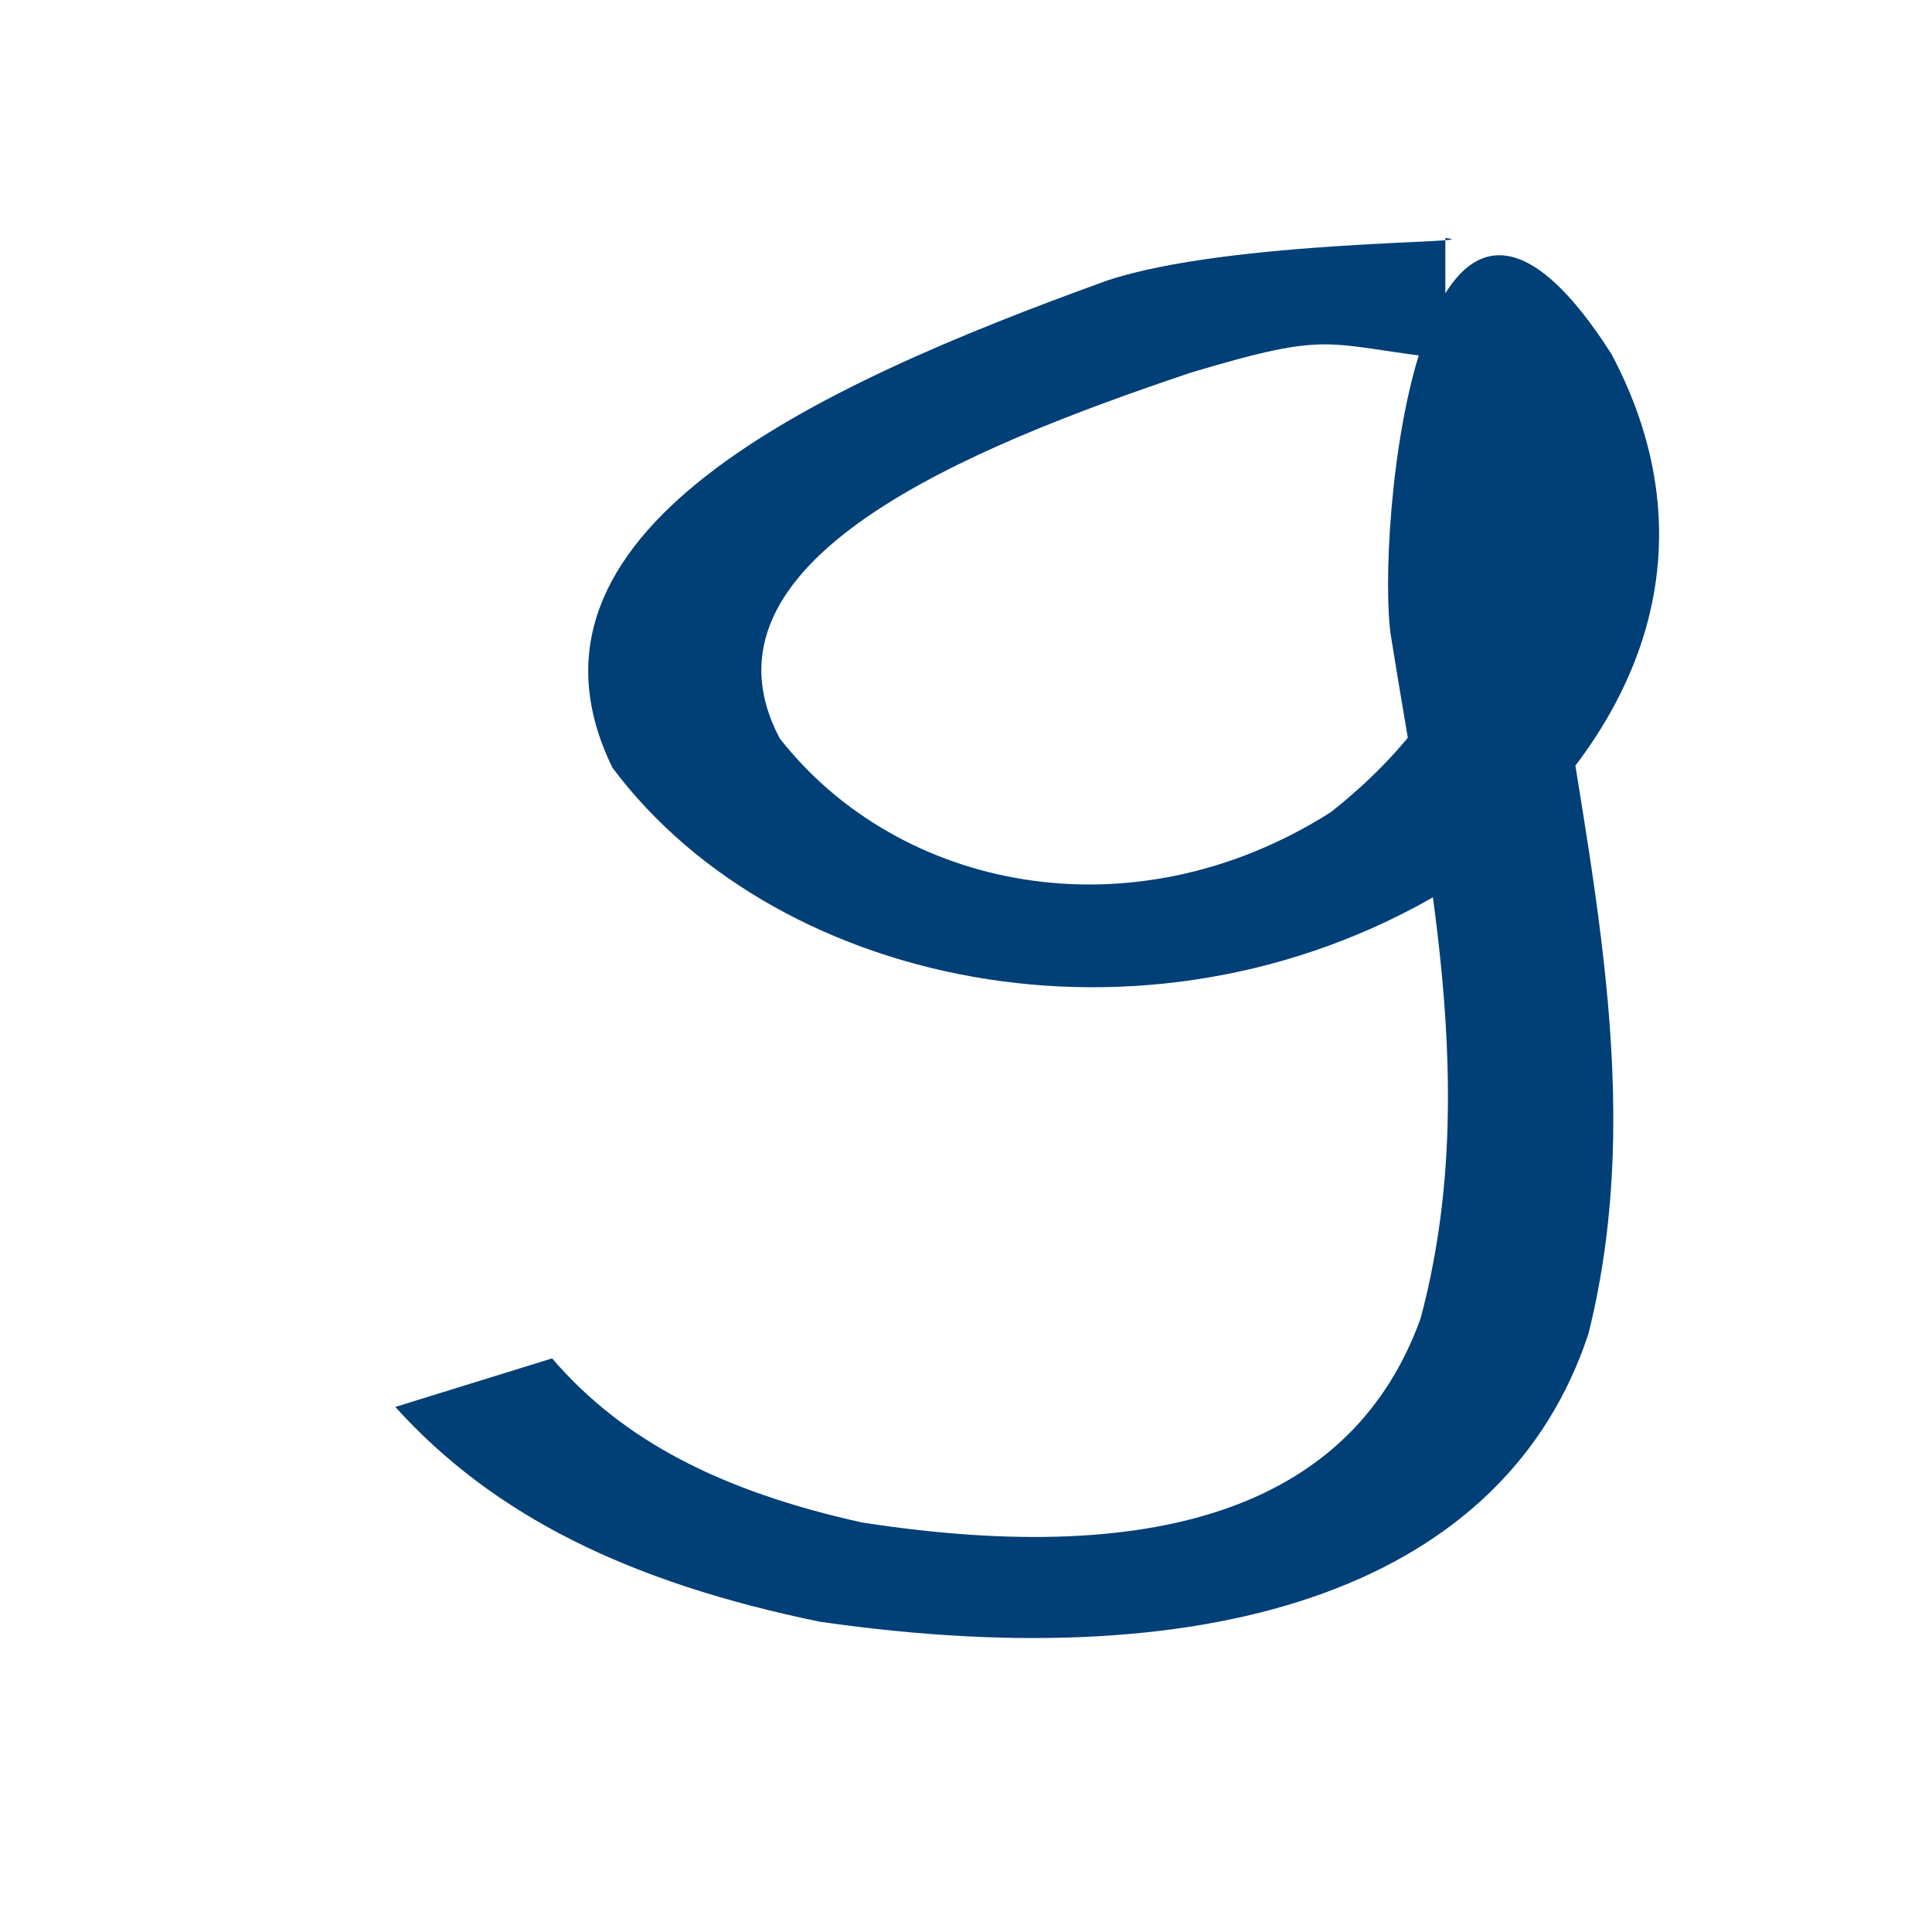
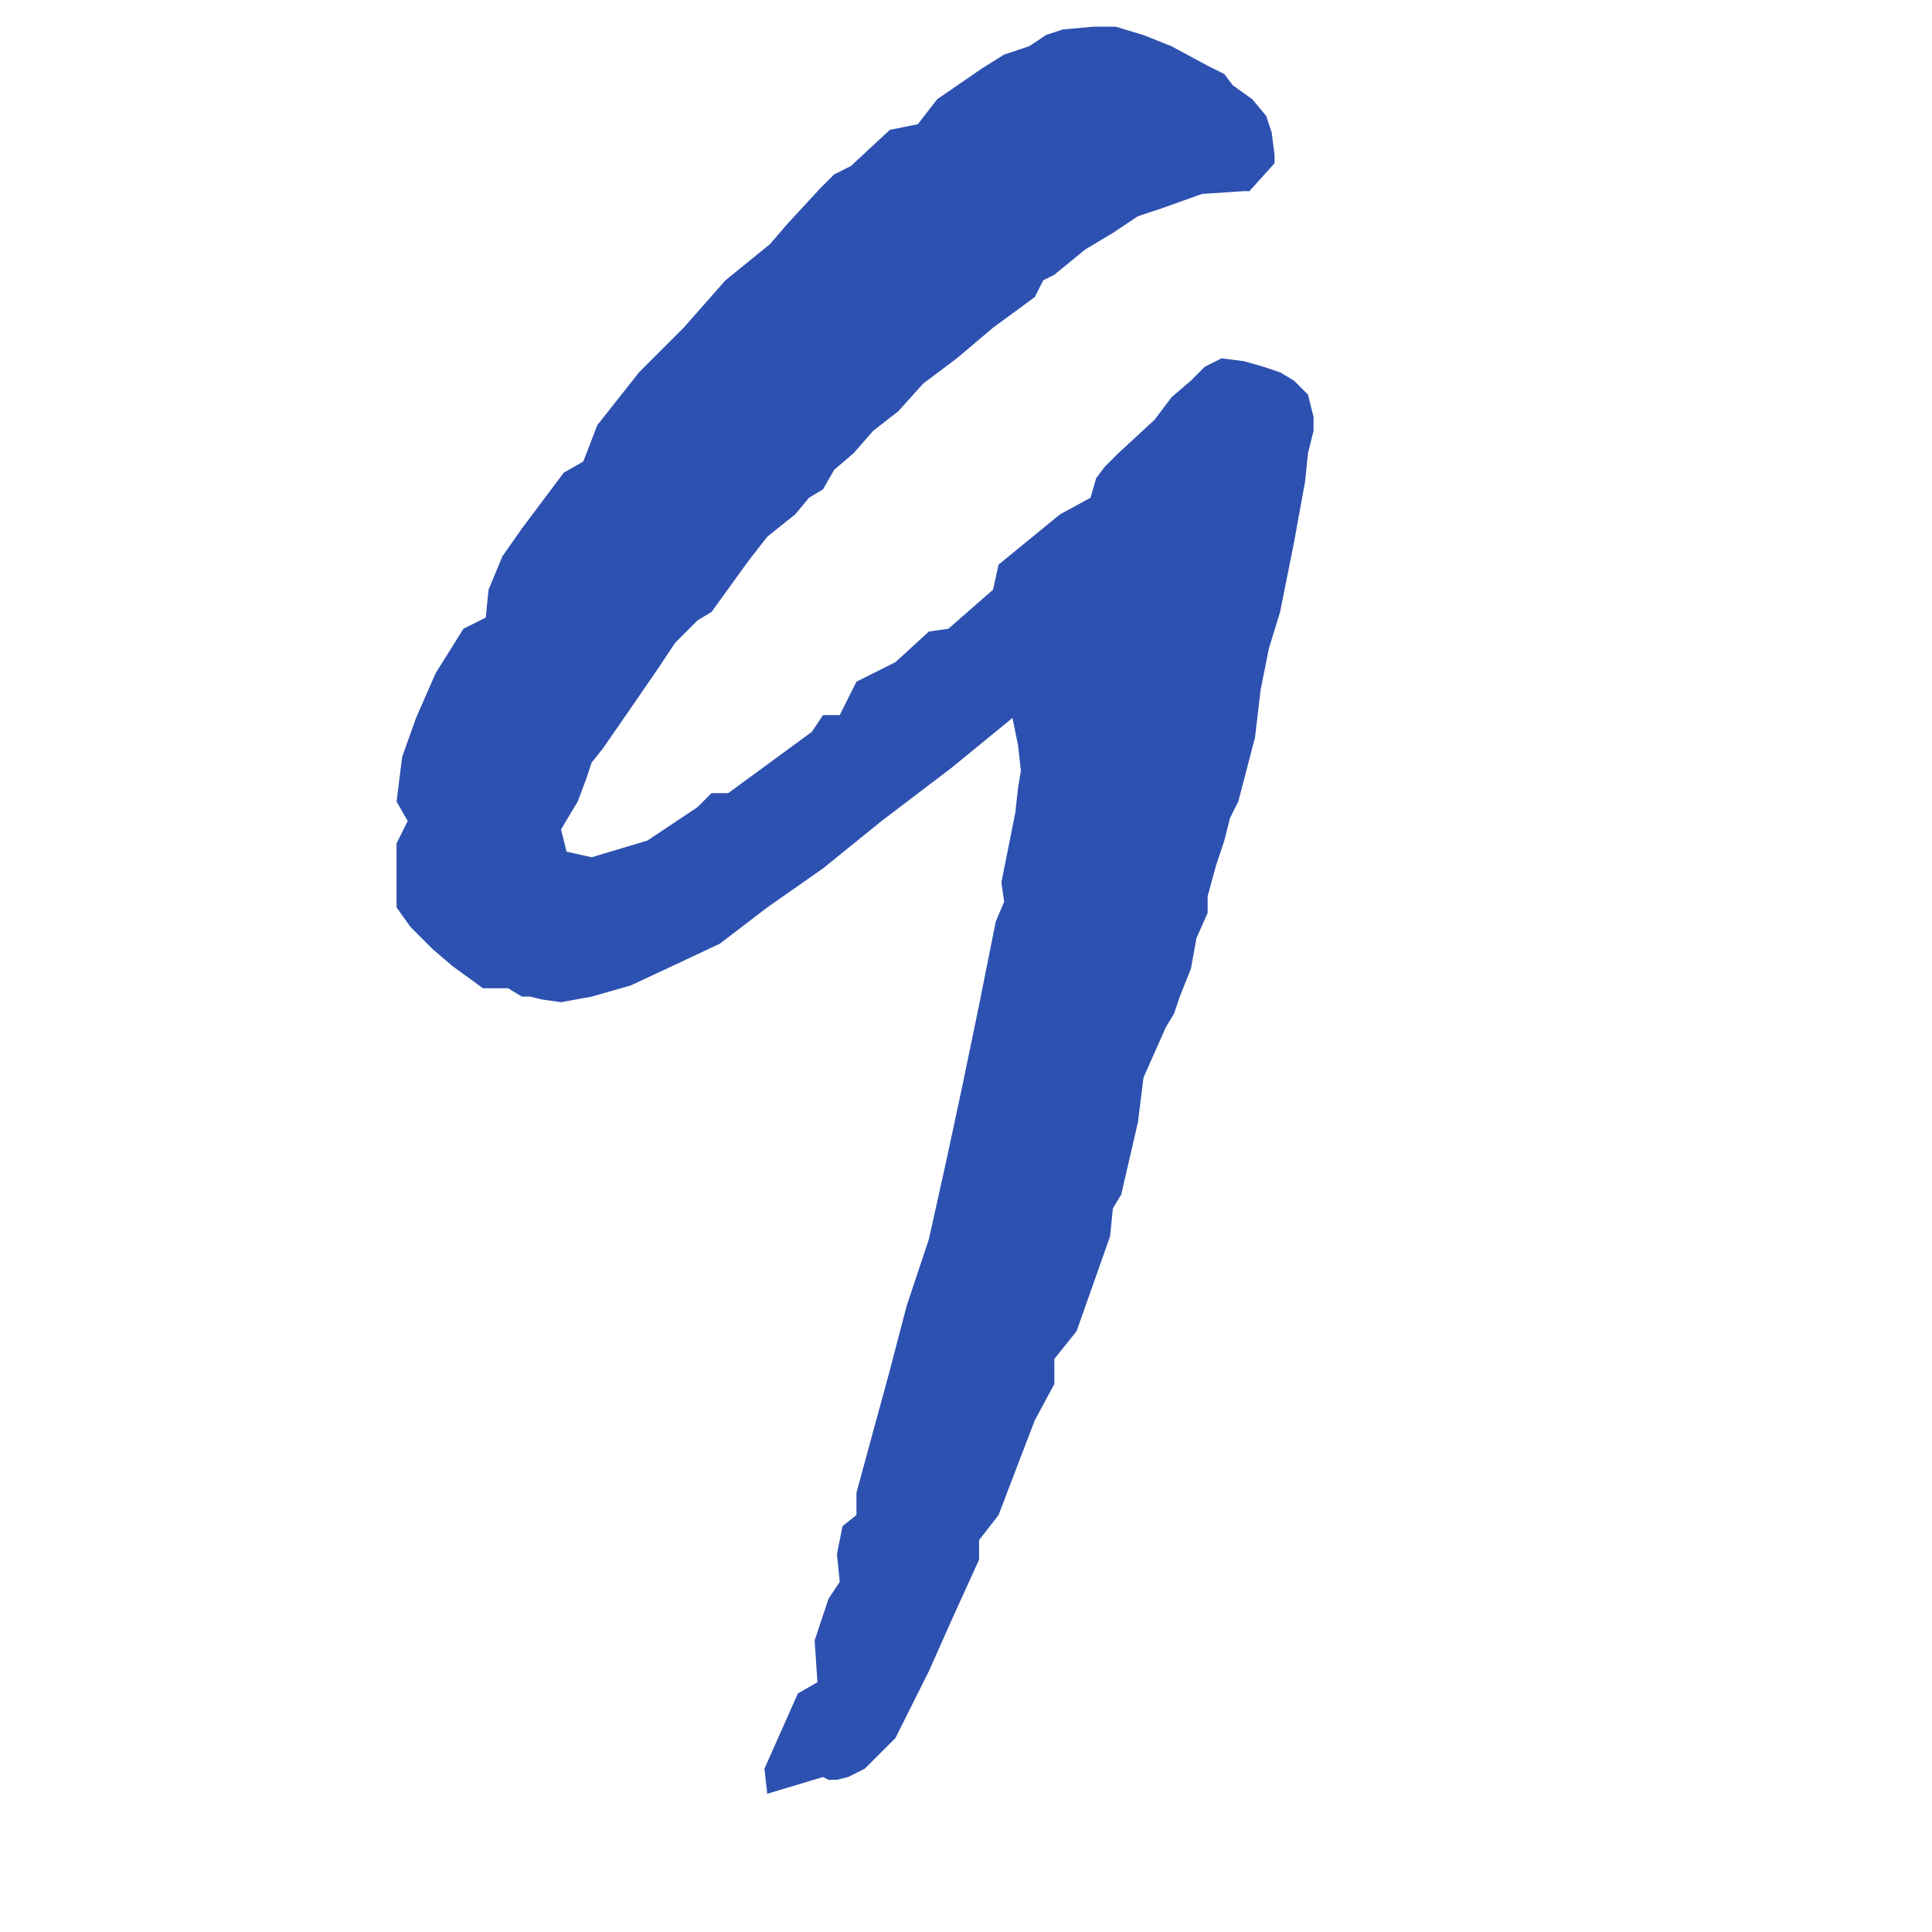
- <svg xmlns="http://www.w3.org/2000/svg" id="svg39668" width="128pt" height="128pt">
-   <defs id="defs39670" />
-   <path style="fill:#003f77;fill-rule:nonzero;stroke:none;fill-opacity:0.996;stroke-opacity:1;stroke-width:1pt;stroke-linejoin:miter;stroke-linecap:butt;" id="path39513" d="M 582.442 574.345 C 568.417 571.778 569.819 568.987 553.461 576.93 C 528.197 590.744 496.076 611.742 506.684 644.517 C 520.22 672.651 546.805 681.498 569.399 658.194 C 586.906 635.74 591.955 606.656 581.548 579.954 C 579.118 574.99 589.737 557.833 594.814 624.132 C 598.579 667.847 605.443 710.805 598.732 754.59 C 589.376 800.692 557.067 818.576 511.271 807.861 C 489.493 800.579 474.116 788.241 462.944 768.146 L 480.787 759.17 C 488.805 774.316 499.955 783.713 516.066 789.511 C 550.533 798.167 572.046 785.901 579.623 751.787 C 586.553 709.706 580.348 667.68 576.25 625.616 C 574.524 607.686 579.137 517.076 601.345 573.479 C 612.549 607.746 606.234 642.915 583.832 671.199 C 550.2 705.537 506.798 691.545 487.656 649.963 C 474.615 606.529 510.28 579.647 543.974 559.882 C 558.022 552.303 588.211 553.008 582.442 552.036 L 582.442 574.345 z " transform="matrix(0.776236,0,0,0.477799,-324.435,-242.735)" />
+ <svg xmlns="http://www.w3.org/2000/svg" id="svg678" width="128pt" height="128pt">
+   <defs id="defs680" />
+   <path style="font-size:12.000;fill:#2d51b0;fill-rule:evenodd;" d="M 109.879 16.884 L 110.371 16.884 L 112.587 14.422 L 112.587 13.683 L 112.341 11.714 L 111.848 10.236 L 110.617 8.759 L 108.894 7.528 L 108.155 6.543 L 106.678 5.805 L 103.477 4.081 L 101.015 3.096 L 98.553 2.358 L 96.584 2.358 L 93.875 2.604 L 92.398 3.096 L 90.921 4.081 L 88.705 4.82 L 86.735 6.051 L 82.796 8.759 L 81.072 10.975 L 78.61 11.467 L 75.163 14.668 L 73.686 15.407 L 72.455 16.638 L 69.501 19.838 L 68.023 21.562 L 64.084 24.763 L 60.391 28.948 L 56.451 32.888 L 52.758 37.565 L 51.527 40.766 L 49.804 41.751 L 46.111 46.675 L 44.387 49.137 L 43.156 52.092 L 42.91 54.554 L 40.94 55.539 L 38.478 59.478 L 36.755 63.417 L 35.524 66.864 L 35.031 70.804 L 36.016 72.527 L 35.031 74.497 L 35.031 80.16 L 36.262 81.883 L 38.232 83.853 L 39.956 85.33 L 42.664 87.3 L 44.88 87.3 L 46.111 88.038 L 46.849 88.038 L 47.834 88.284 L 49.558 88.531 L 52.266 88.038 L 55.713 87.053 L 59.406 85.33 L 63.592 83.36 L 67.777 80.16 L 72.701 76.713 L 77.872 72.527 L 84.027 67.849 L 89.443 63.417 L 89.936 65.879 L 90.182 68.095 L 89.936 69.573 L 89.69 71.788 L 89.197 74.251 L 88.459 77.944 L 88.705 79.667 L 87.966 81.391 L 86.489 88.777 L 85.012 95.917 L 83.534 102.811 L 82.057 109.459 L 80.088 115.368 L 78.61 121.03 L 75.656 131.863 L 75.656 133.833 L 74.425 134.818 L 73.932 137.28 L 74.179 139.742 L 73.194 141.219 L 71.963 144.912 L 72.209 148.606 L 70.485 149.59 L 67.531 156.238 L 67.777 158.454 L 72.701 156.977 L 73.194 157.223 L 73.932 157.223 L 74.917 156.977 L 76.394 156.238 L 77.625 155.007 L 79.103 153.53 L 80.334 151.068 L 82.057 147.621 L 84.027 143.189 L 86.489 137.773 L 86.489 136.049 L 88.212 133.833 L 90.182 128.663 L 91.413 125.462 L 93.137 122.261 L 93.137 120.045 L 95.106 117.583 L 98.061 109.212 L 98.307 106.75 L 99.046 105.519 L 100.523 99.118 L 101.015 95.178 L 102.985 90.747 L 103.724 89.516 L 104.216 88.038 L 105.201 85.576 L 105.693 82.868 L 106.678 80.652 L 106.678 79.175 L 107.417 76.466 L 108.155 74.251 L 108.648 72.281 L 109.386 70.804 L 110.864 65.141 L 111.356 60.955 L 112.095 57.262 L 113.079 54.061 L 114.311 47.906 L 115.295 42.49 L 115.542 40.028 L 116.034 38.058 L 116.034 37.565 L 116.034 36.827 L 115.542 34.857 L 114.311 33.626 L 113.079 32.888 L 111.602 32.395 L 109.879 31.903 L 107.909 31.656 L 106.432 32.395 L 105.201 33.626 L 103.477 35.103 L 102 37.073 L 98.799 40.028 L 97.568 41.259 L 96.83 42.243 L 96.337 43.967 L 93.629 45.444 L 88.212 49.876 L 87.72 52.092 L 83.781 55.539 L 82.057 55.785 L 79.103 58.493 L 75.656 60.217 L 74.179 63.171 L 72.701 63.171 L 71.716 64.648 L 64.33 70.065 L 62.853 70.065 L 61.622 71.296 L 57.19 74.251 L 52.266 75.728 L 50.05 75.235 L 49.558 73.266 L 51.035 70.804 L 51.774 68.834 L 52.266 67.357 L 53.251 66.126 L 55.467 62.925 L 58.175 58.986 L 59.652 56.77 L 61.622 54.8 L 62.853 54.061 L 66.054 49.63 L 67.777 47.414 L 70.239 45.444 L 71.47 43.967 L 72.701 43.228 L 73.686 41.505 L 75.41 40.028 L 77.133 38.058 L 79.349 36.334 L 81.565 33.872 L 84.519 31.656 L 87.72 28.948 L 91.413 26.24 L 92.152 24.763 L 93.137 24.27 L 95.845 22.054 L 98.307 20.577 L 100.523 19.1 L 102.739 18.361 L 106.186 17.13 L 109.879 16.884 z " id="path567" />
</svg>
